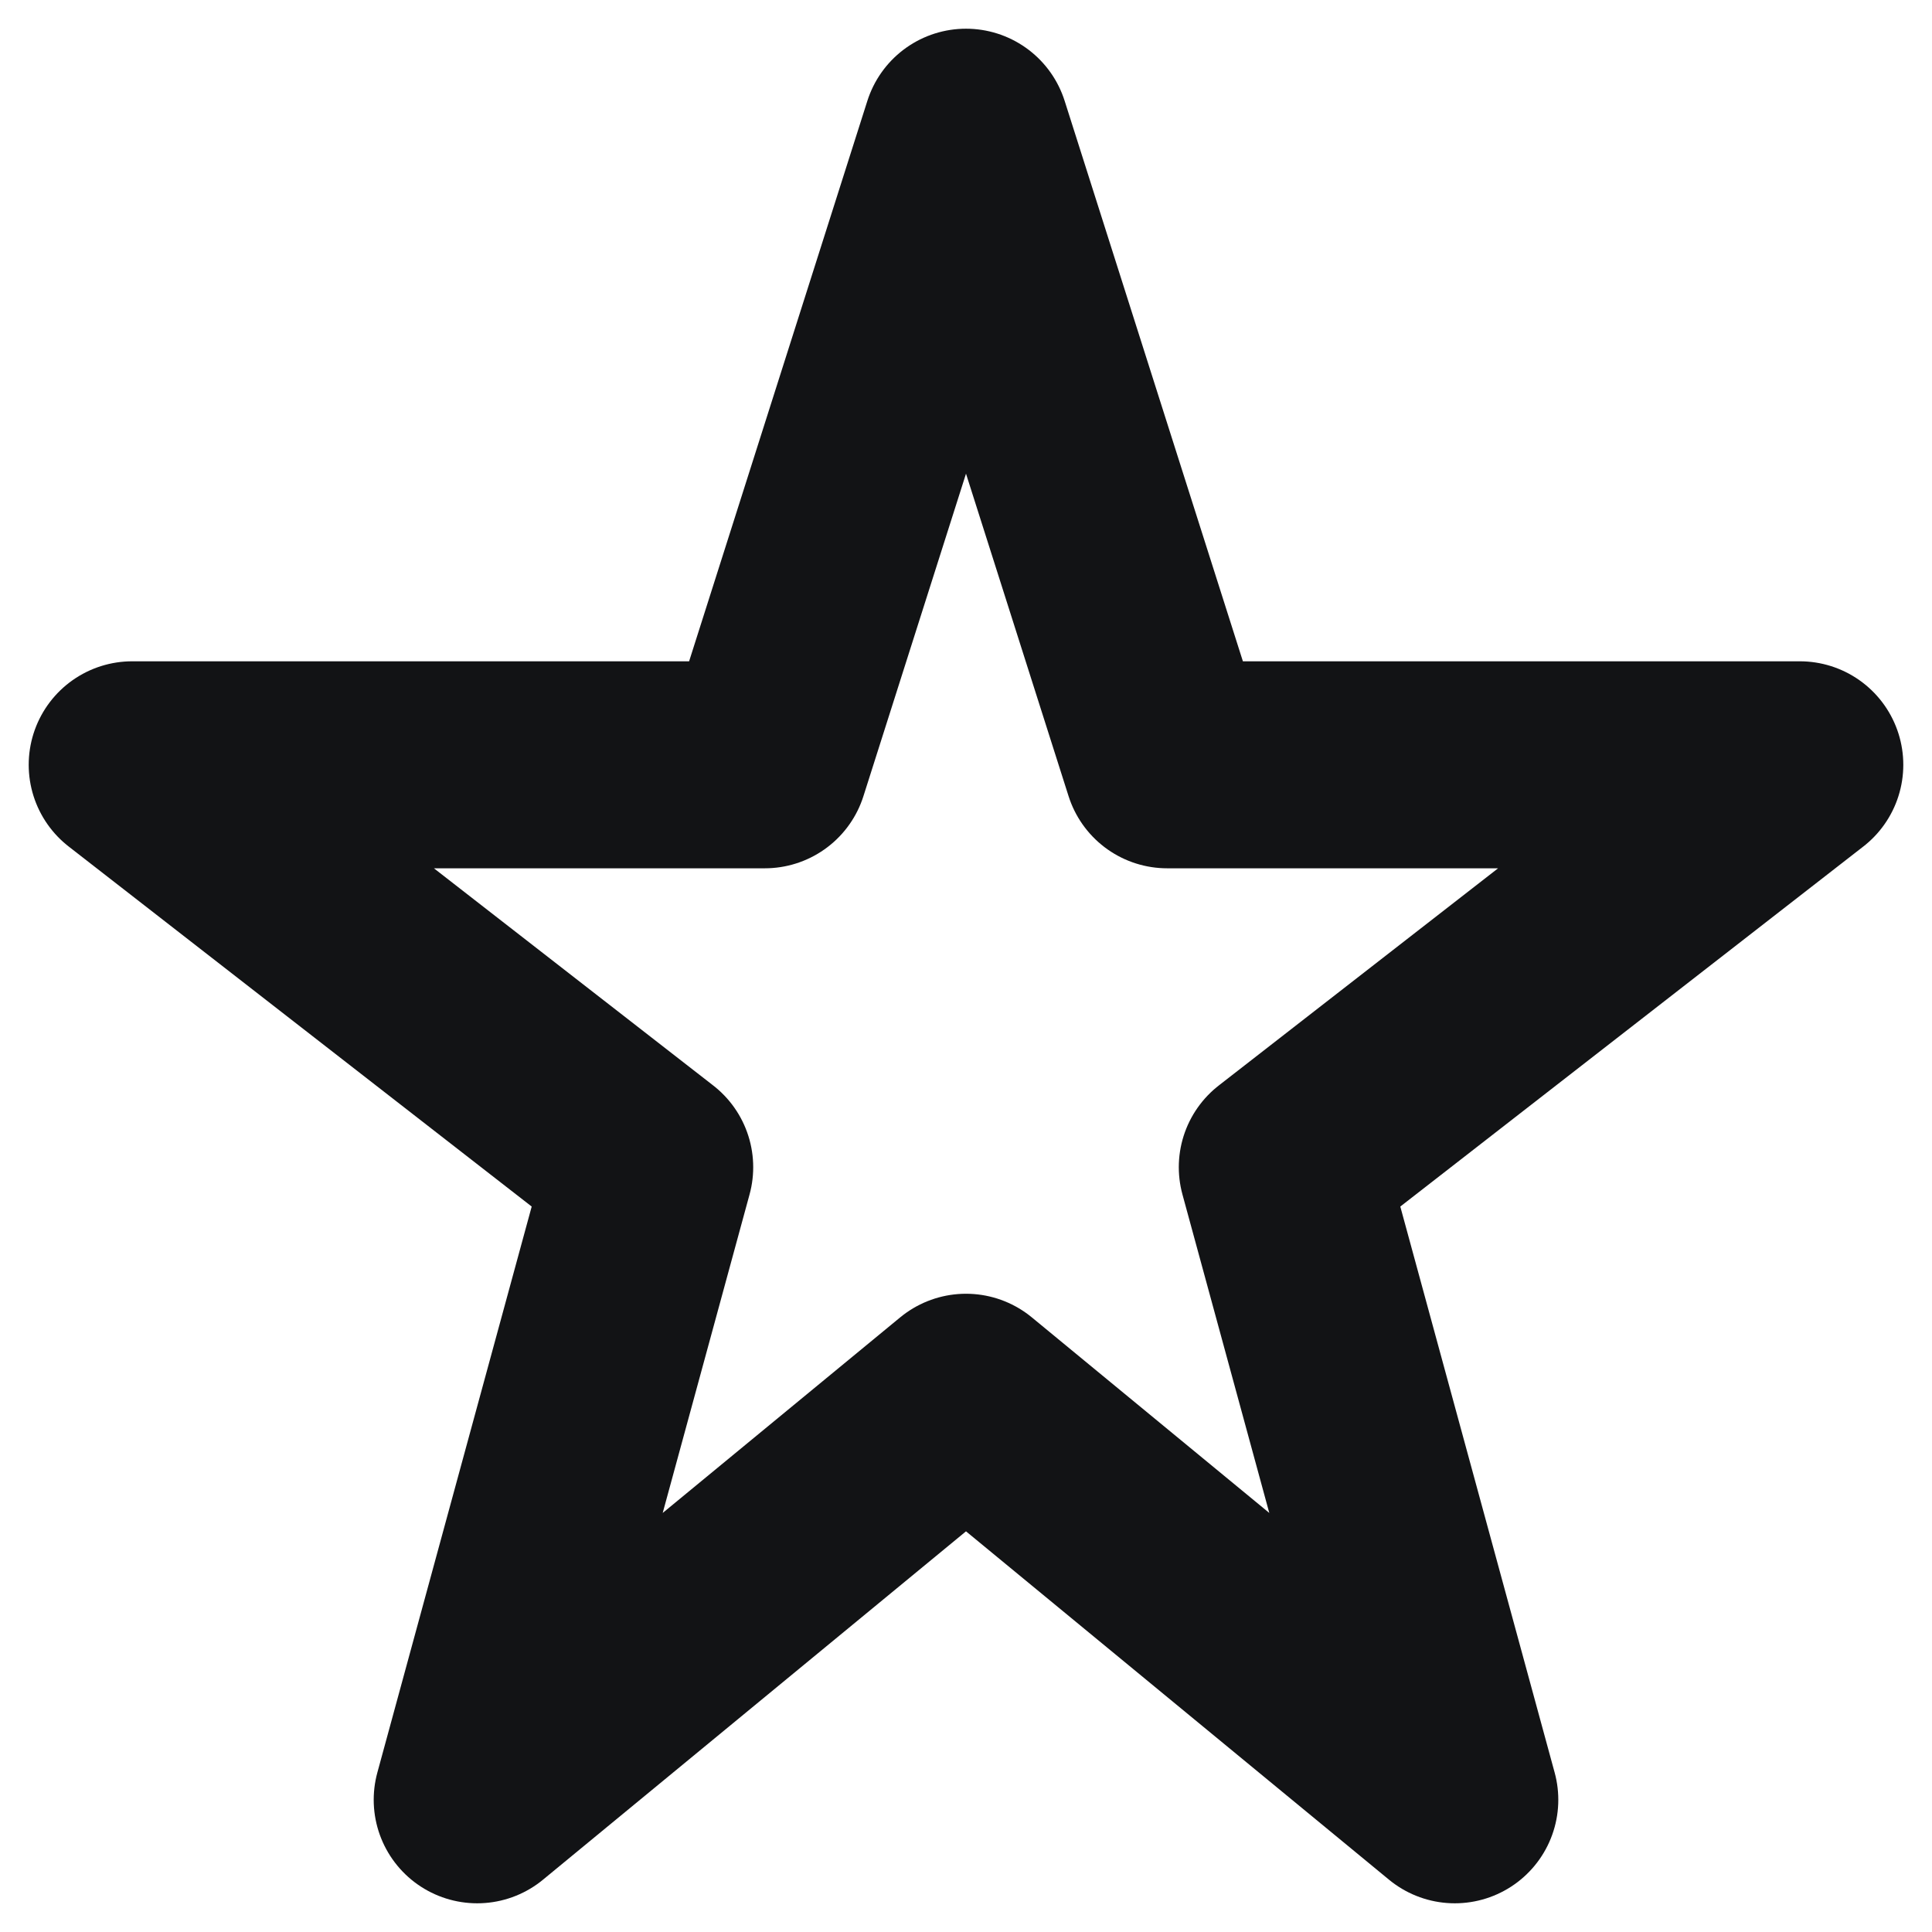
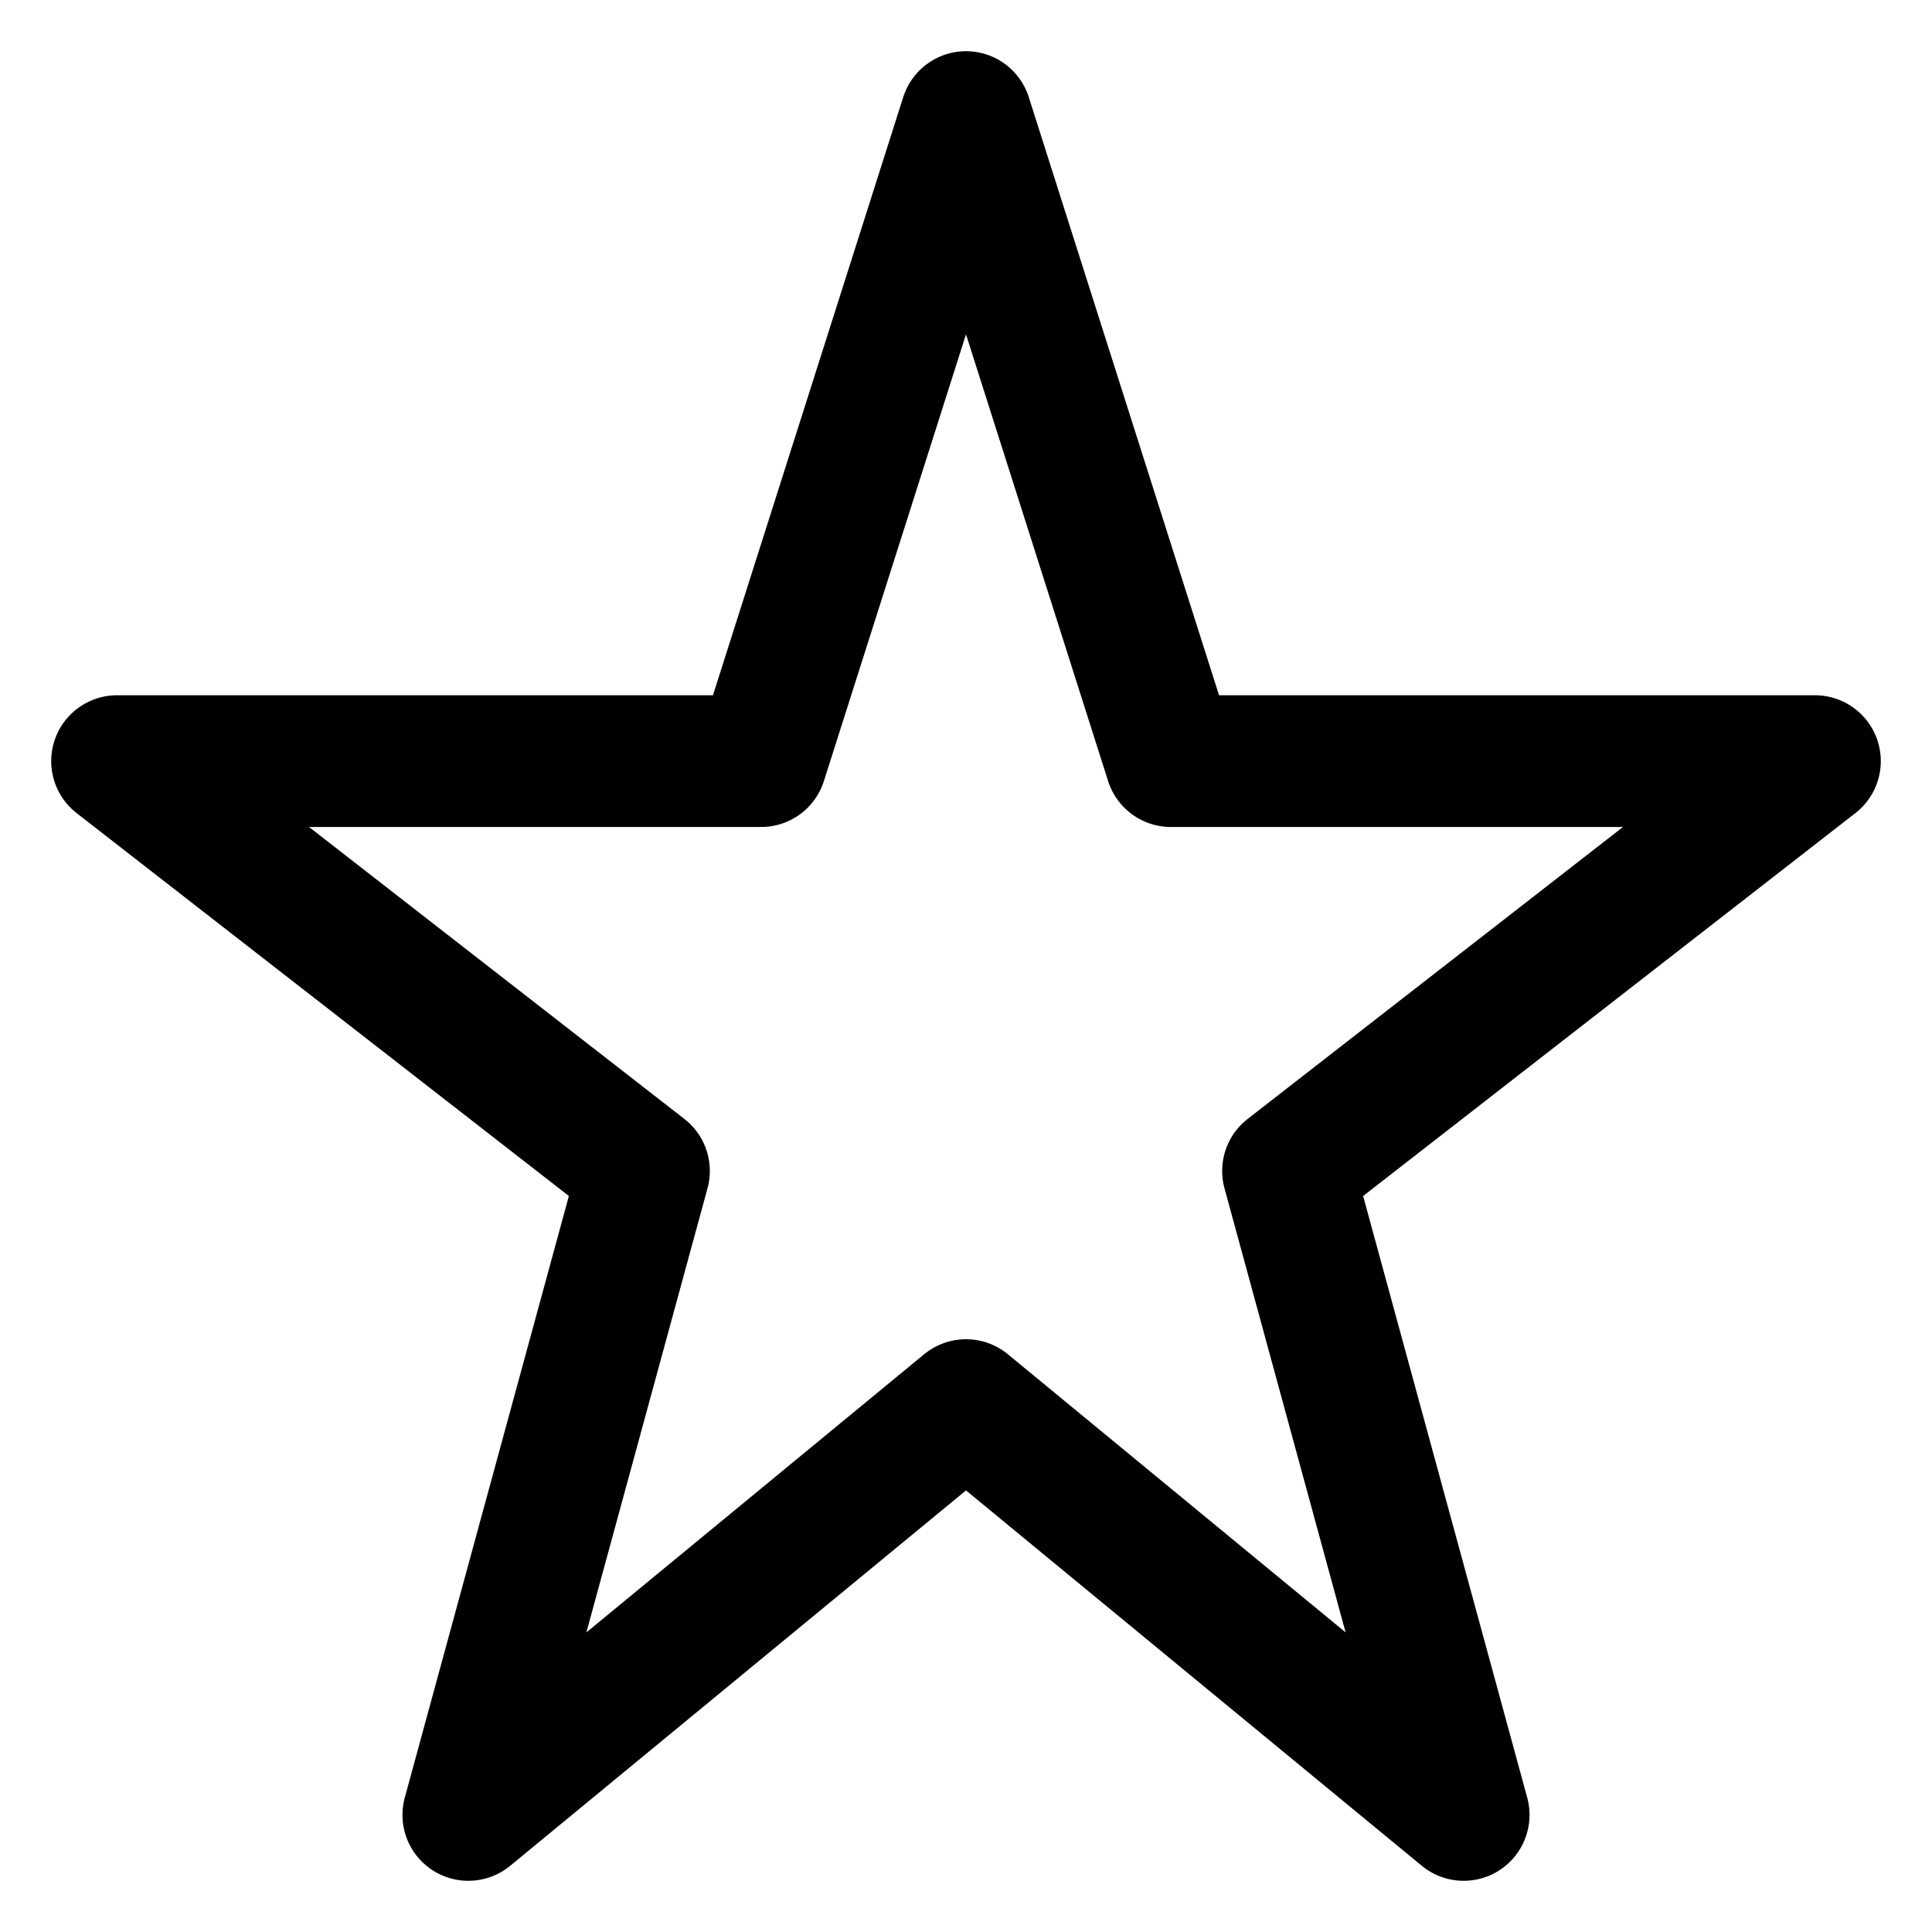
- <svg xmlns="http://www.w3.org/2000/svg" width="14" height="14" viewBox="0 0 14 14" fill="none">
-   <path d="M7 0.958L8.458 5.542H13.042L9.292 8.458L10.542 13.042L7 10.125L3.458 13.042L4.708 8.458L0.958 5.542H5.542L7 0.958Z" stroke="#121315" stroke-width="1.5" stroke-linecap="round" stroke-linejoin="round" />
+ <svg xmlns="http://www.w3.org/2000/svg" viewBox="0 0 22 22" fill="none">
+   <path d="M11 1.333L13.333 8.667H20.667L14.667 13.334L16.667 20.667L11 16L5.333 20.667L7.333 13.334L1.333 8.667H8.667L11 1.333Z" stroke="currentColor" stroke-width="1.5" stroke-linecap="round" stroke-linejoin="round" />
</svg>
